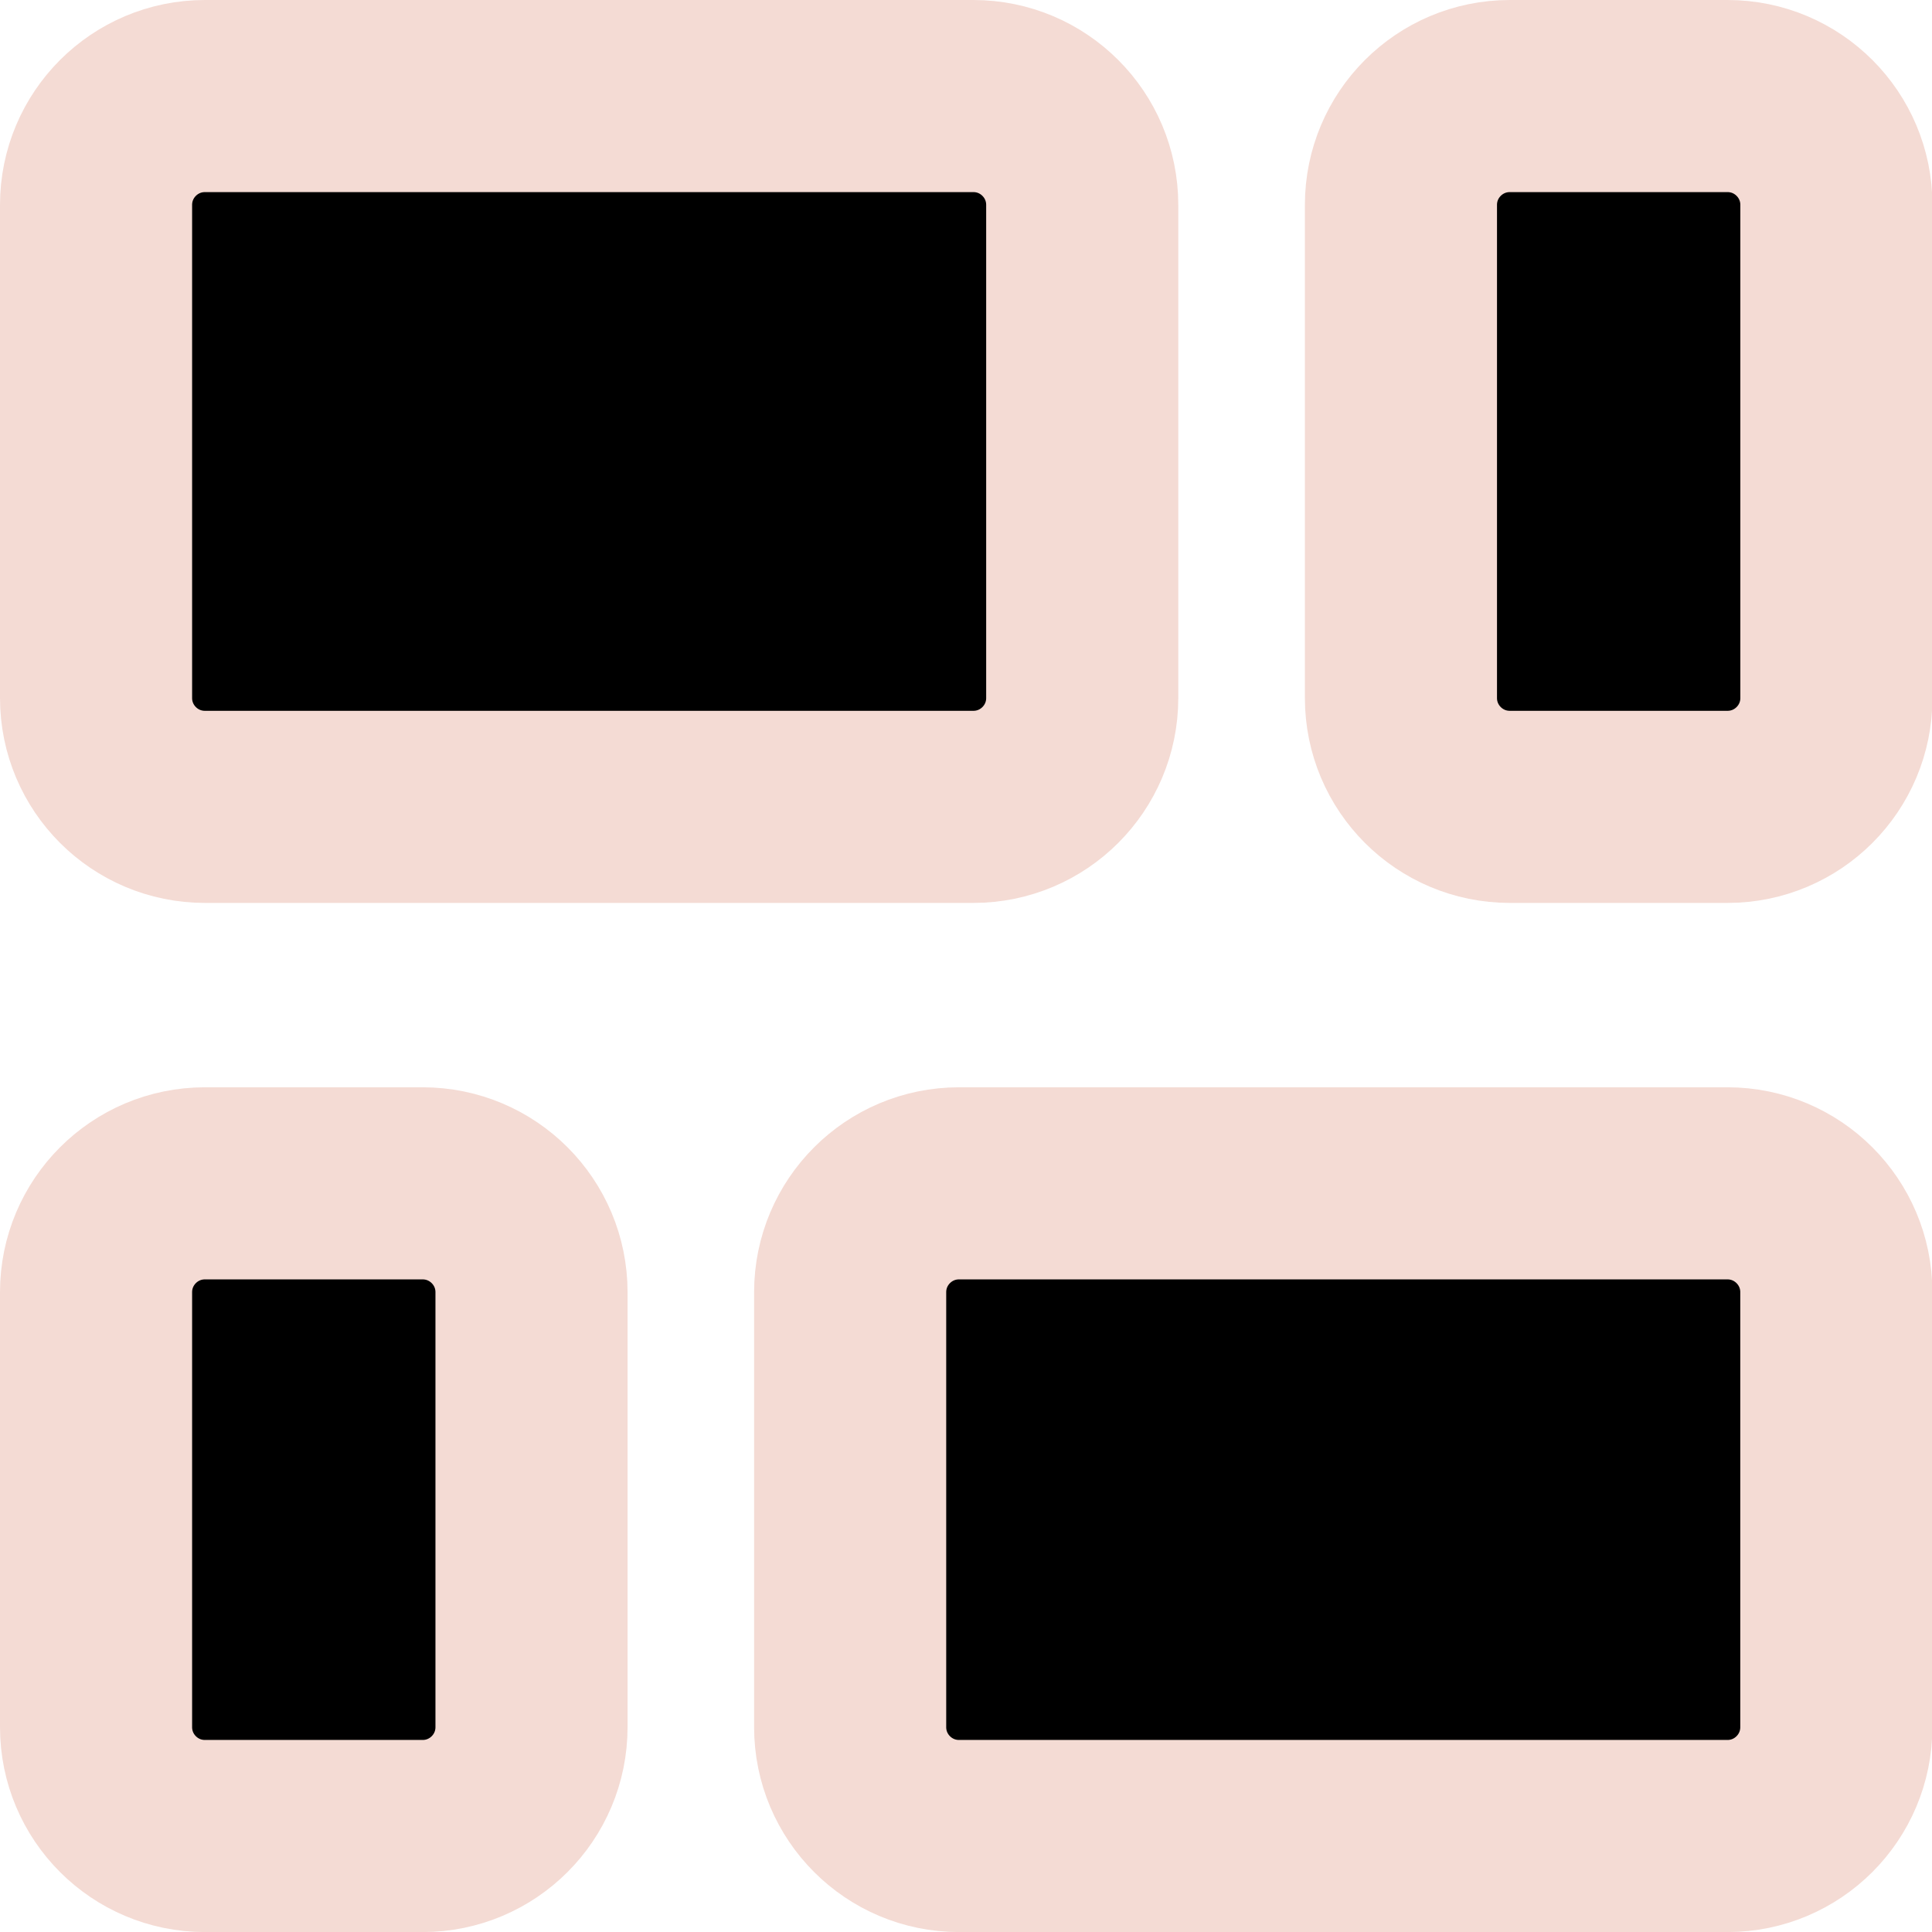
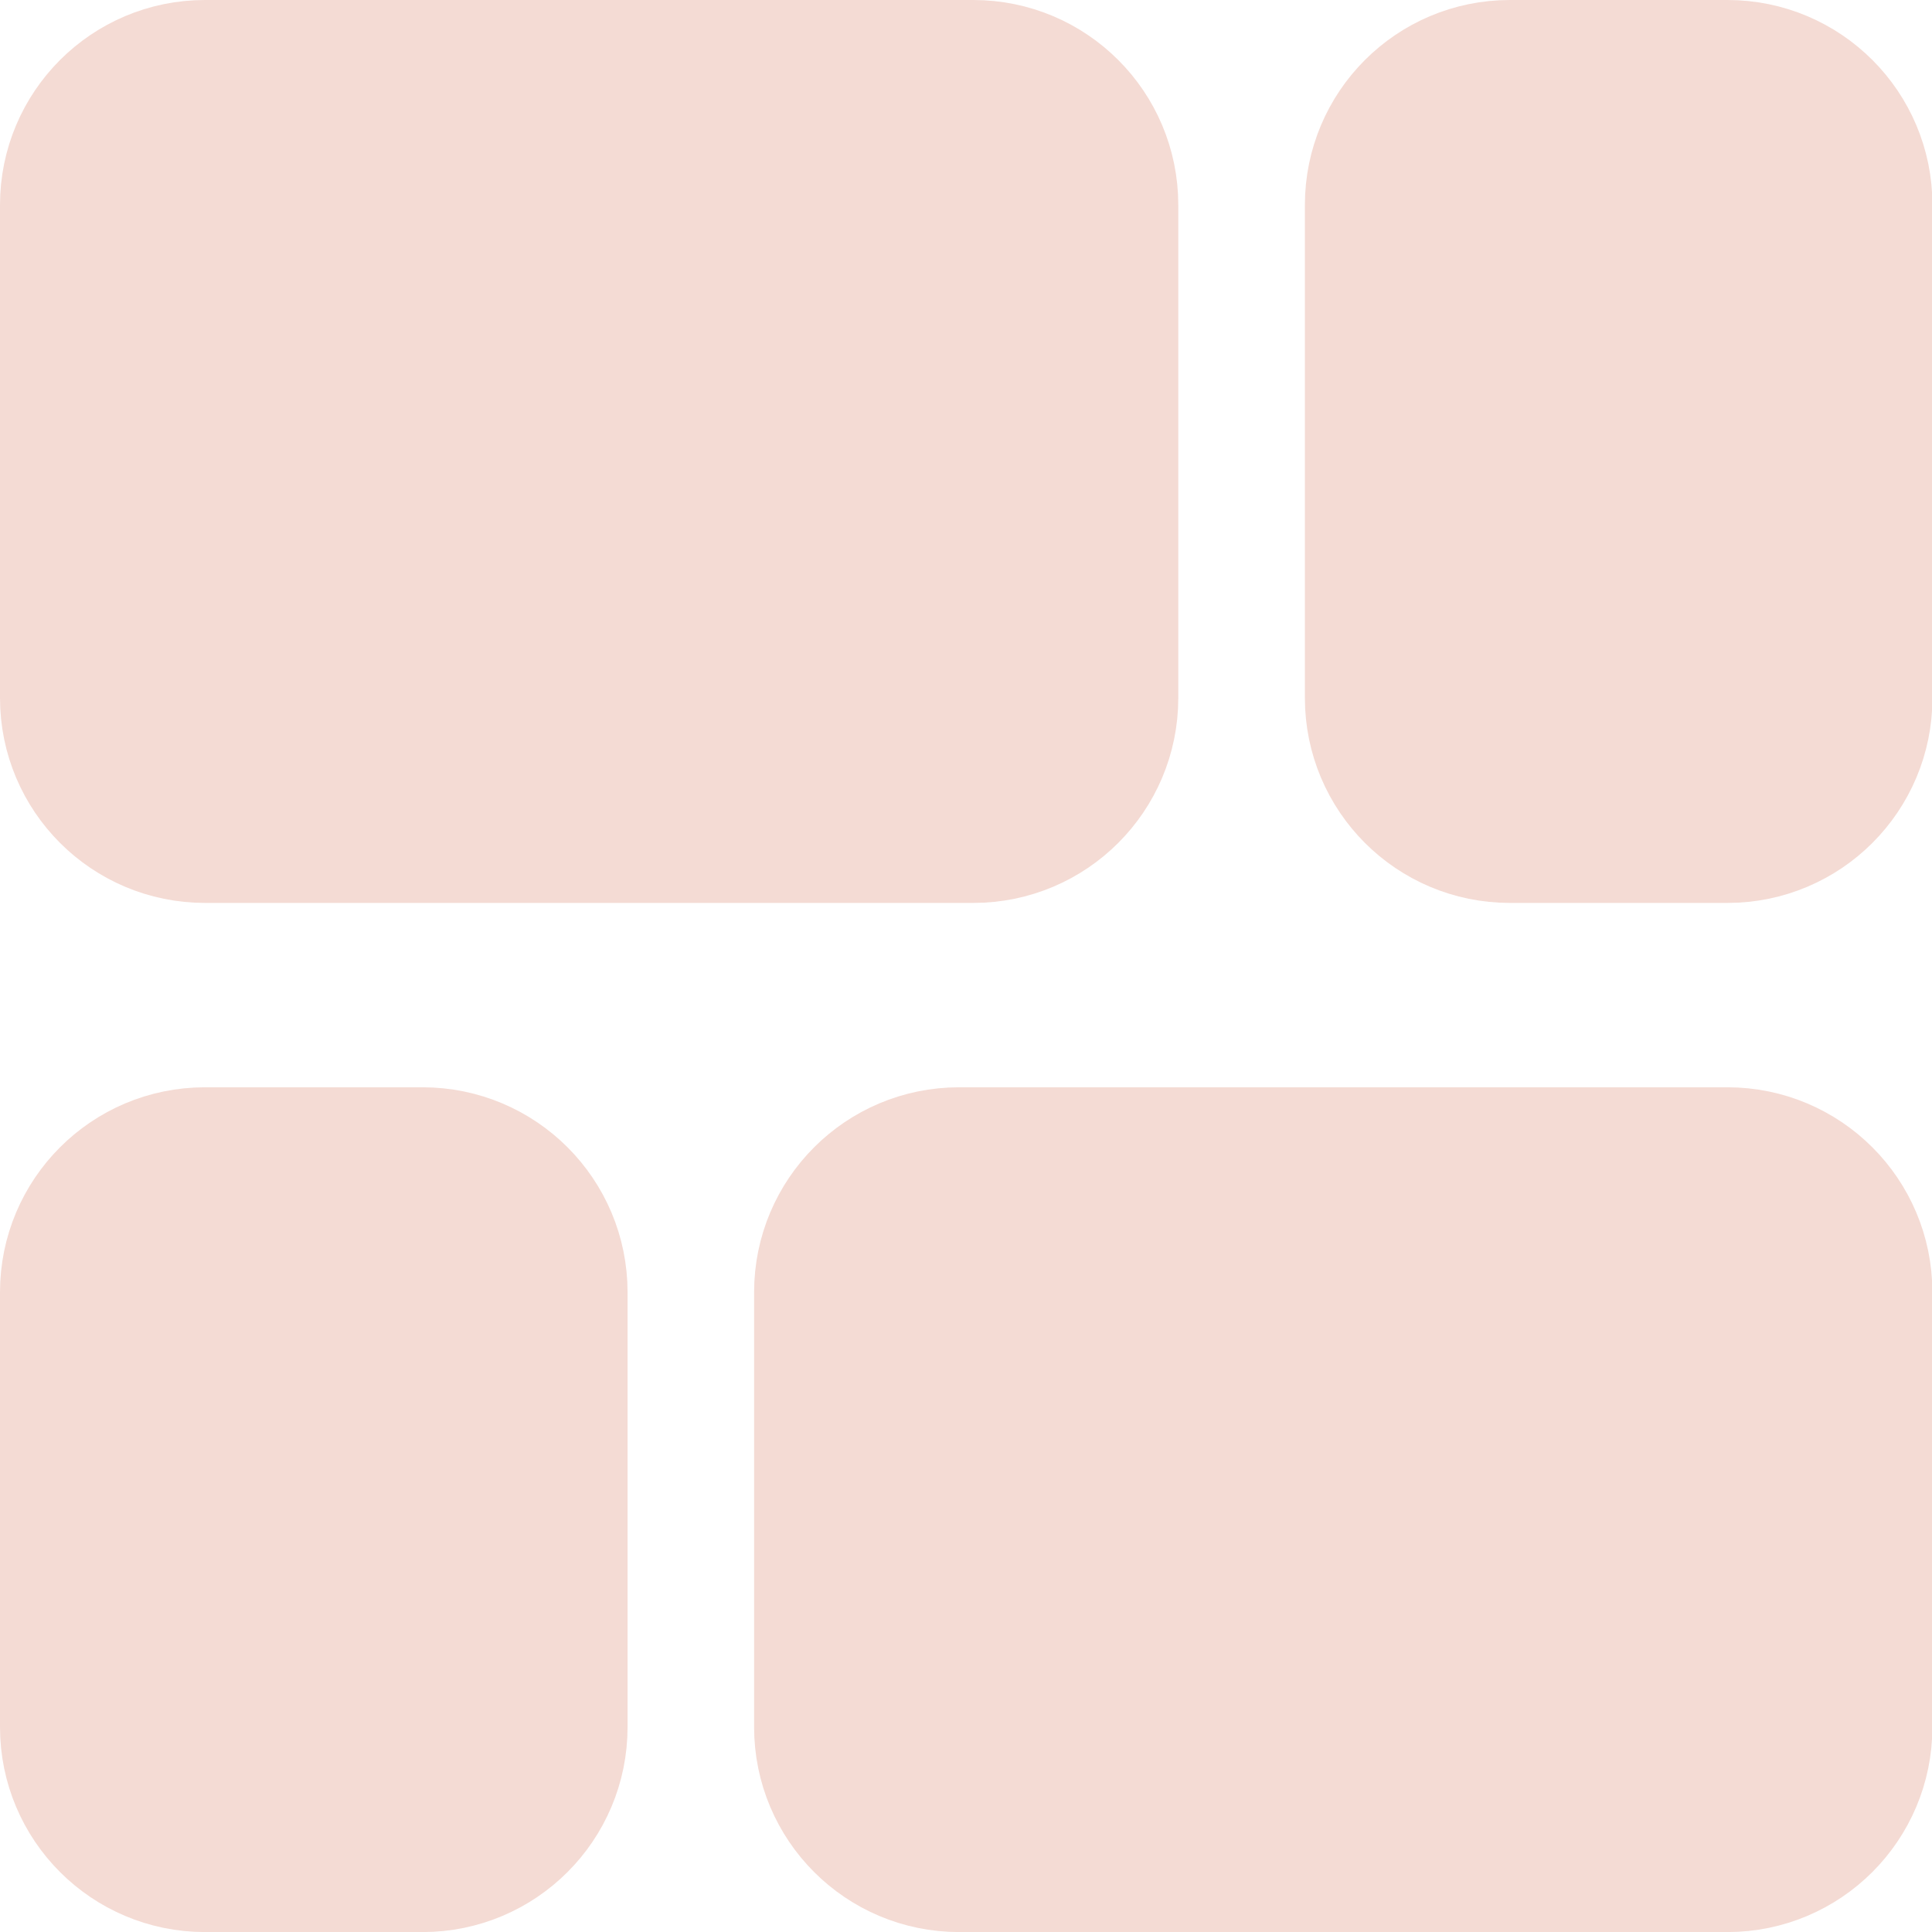
<svg xmlns="http://www.w3.org/2000/svg" width="30.17" height="30.17" viewBox="0 0 30.17 30.17">
  <defs>
    <style>
-       .dashboard-a{stroke:#f4dbd4;stroke-linecap:round;stroke-linejoin:round;stroke-width:3px;}</style>
+       .dashboard-a{stroke:#f4dbd4;fill:#f4dbd4;stroke-linecap:round;stroke-linejoin:round;stroke-width:3px;}</style>
  </defs>
  <g transform="translate(1.5 1.5)">
    <path class="dashboard-a" d="M24.377,5.7a1.7,1.7,0,0,1,1.7-1.7h3.4a1.7,1.7,0,0,1,1.7,1.7v7.7a1.7,1.7,0,0,1-1.7,1.7h-3.4a1.7,1.7,0,0,1-1.7-1.7ZM4,22.679a1.7,1.7,0,0,1,1.7-1.7h3.4a1.7,1.7,0,0,1,1.7,1.7v6.792a1.7,1.7,0,0,1-1.7,1.7H5.7a1.7,1.7,0,0,1-1.7-1.7ZM4,5.7A1.7,1.7,0,0,1,5.7,4h12a1.7,1.7,0,0,1,1.7,1.7v7.7a1.7,1.7,0,0,1-1.7,1.7H5.7A1.7,1.7,0,0,1,4,13.4ZM15.776,22.679a1.7,1.7,0,0,1,1.7-1.7h12a1.7,1.7,0,0,1,1.7,1.7v6.792a1.7,1.7,0,0,1-1.7,1.7h-12a1.7,1.7,0,0,1-1.7-1.7Z" transform="translate(-4 -4)" />
  </g>
</svg>
